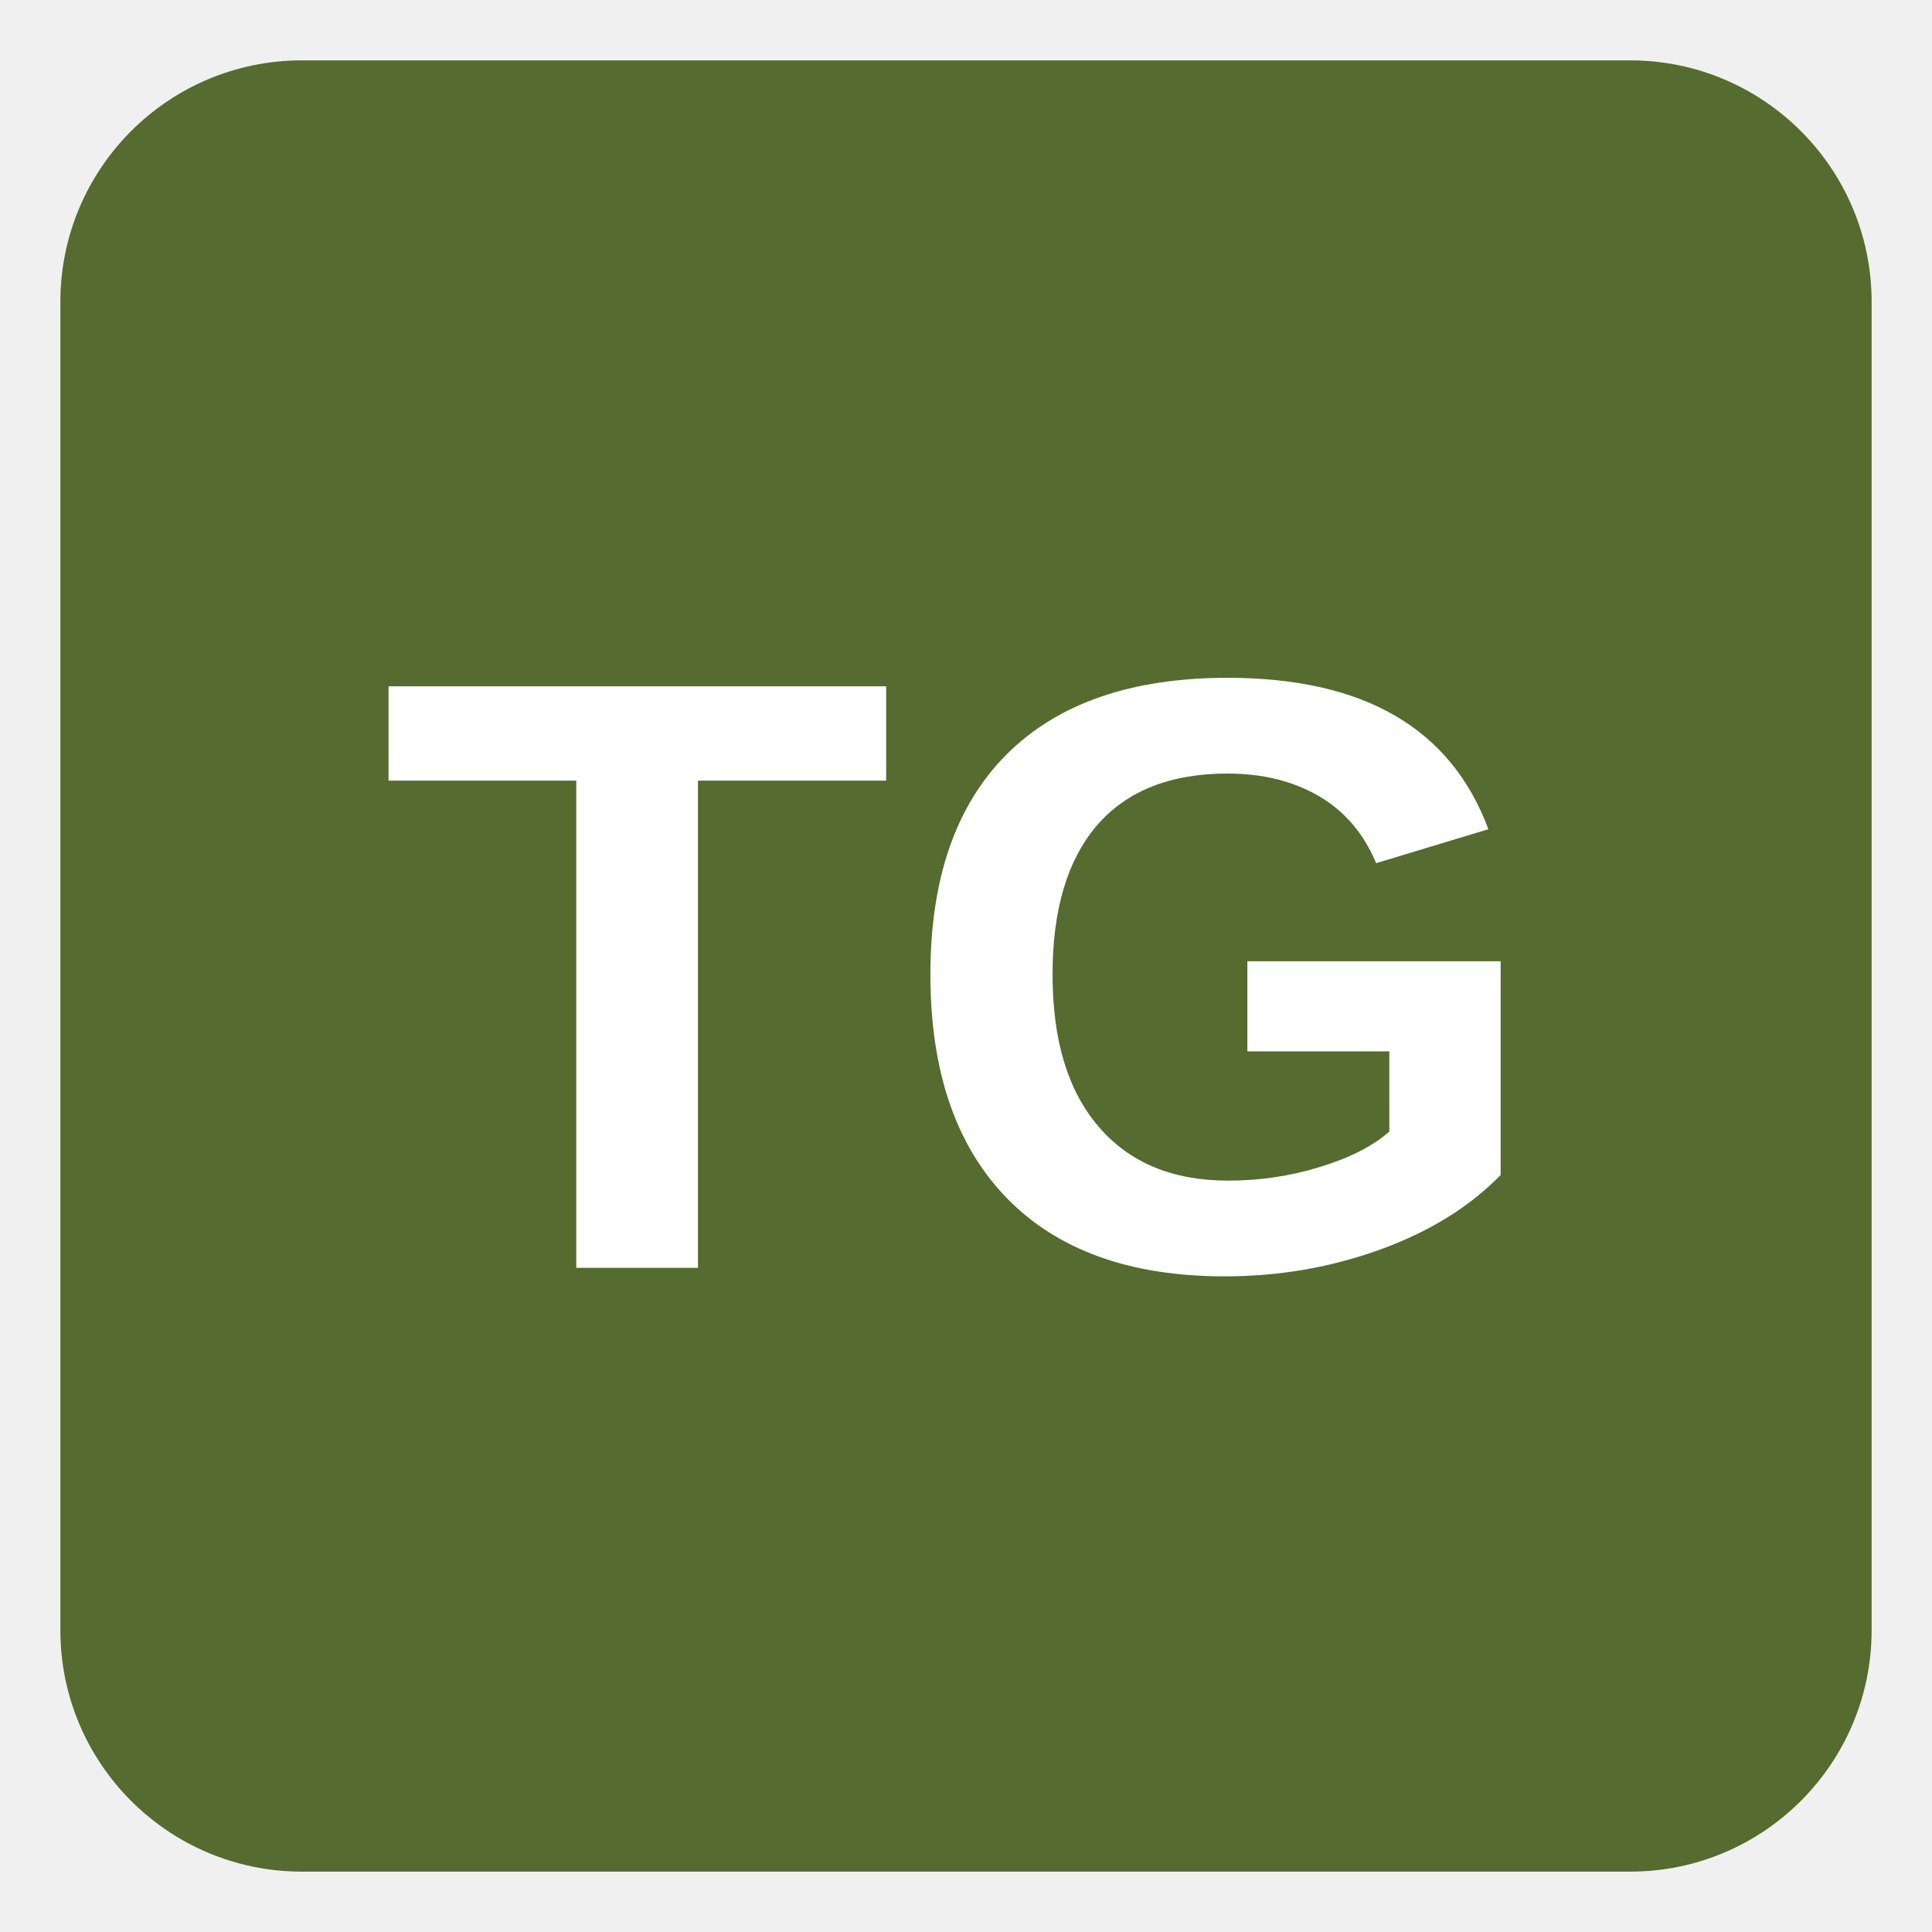
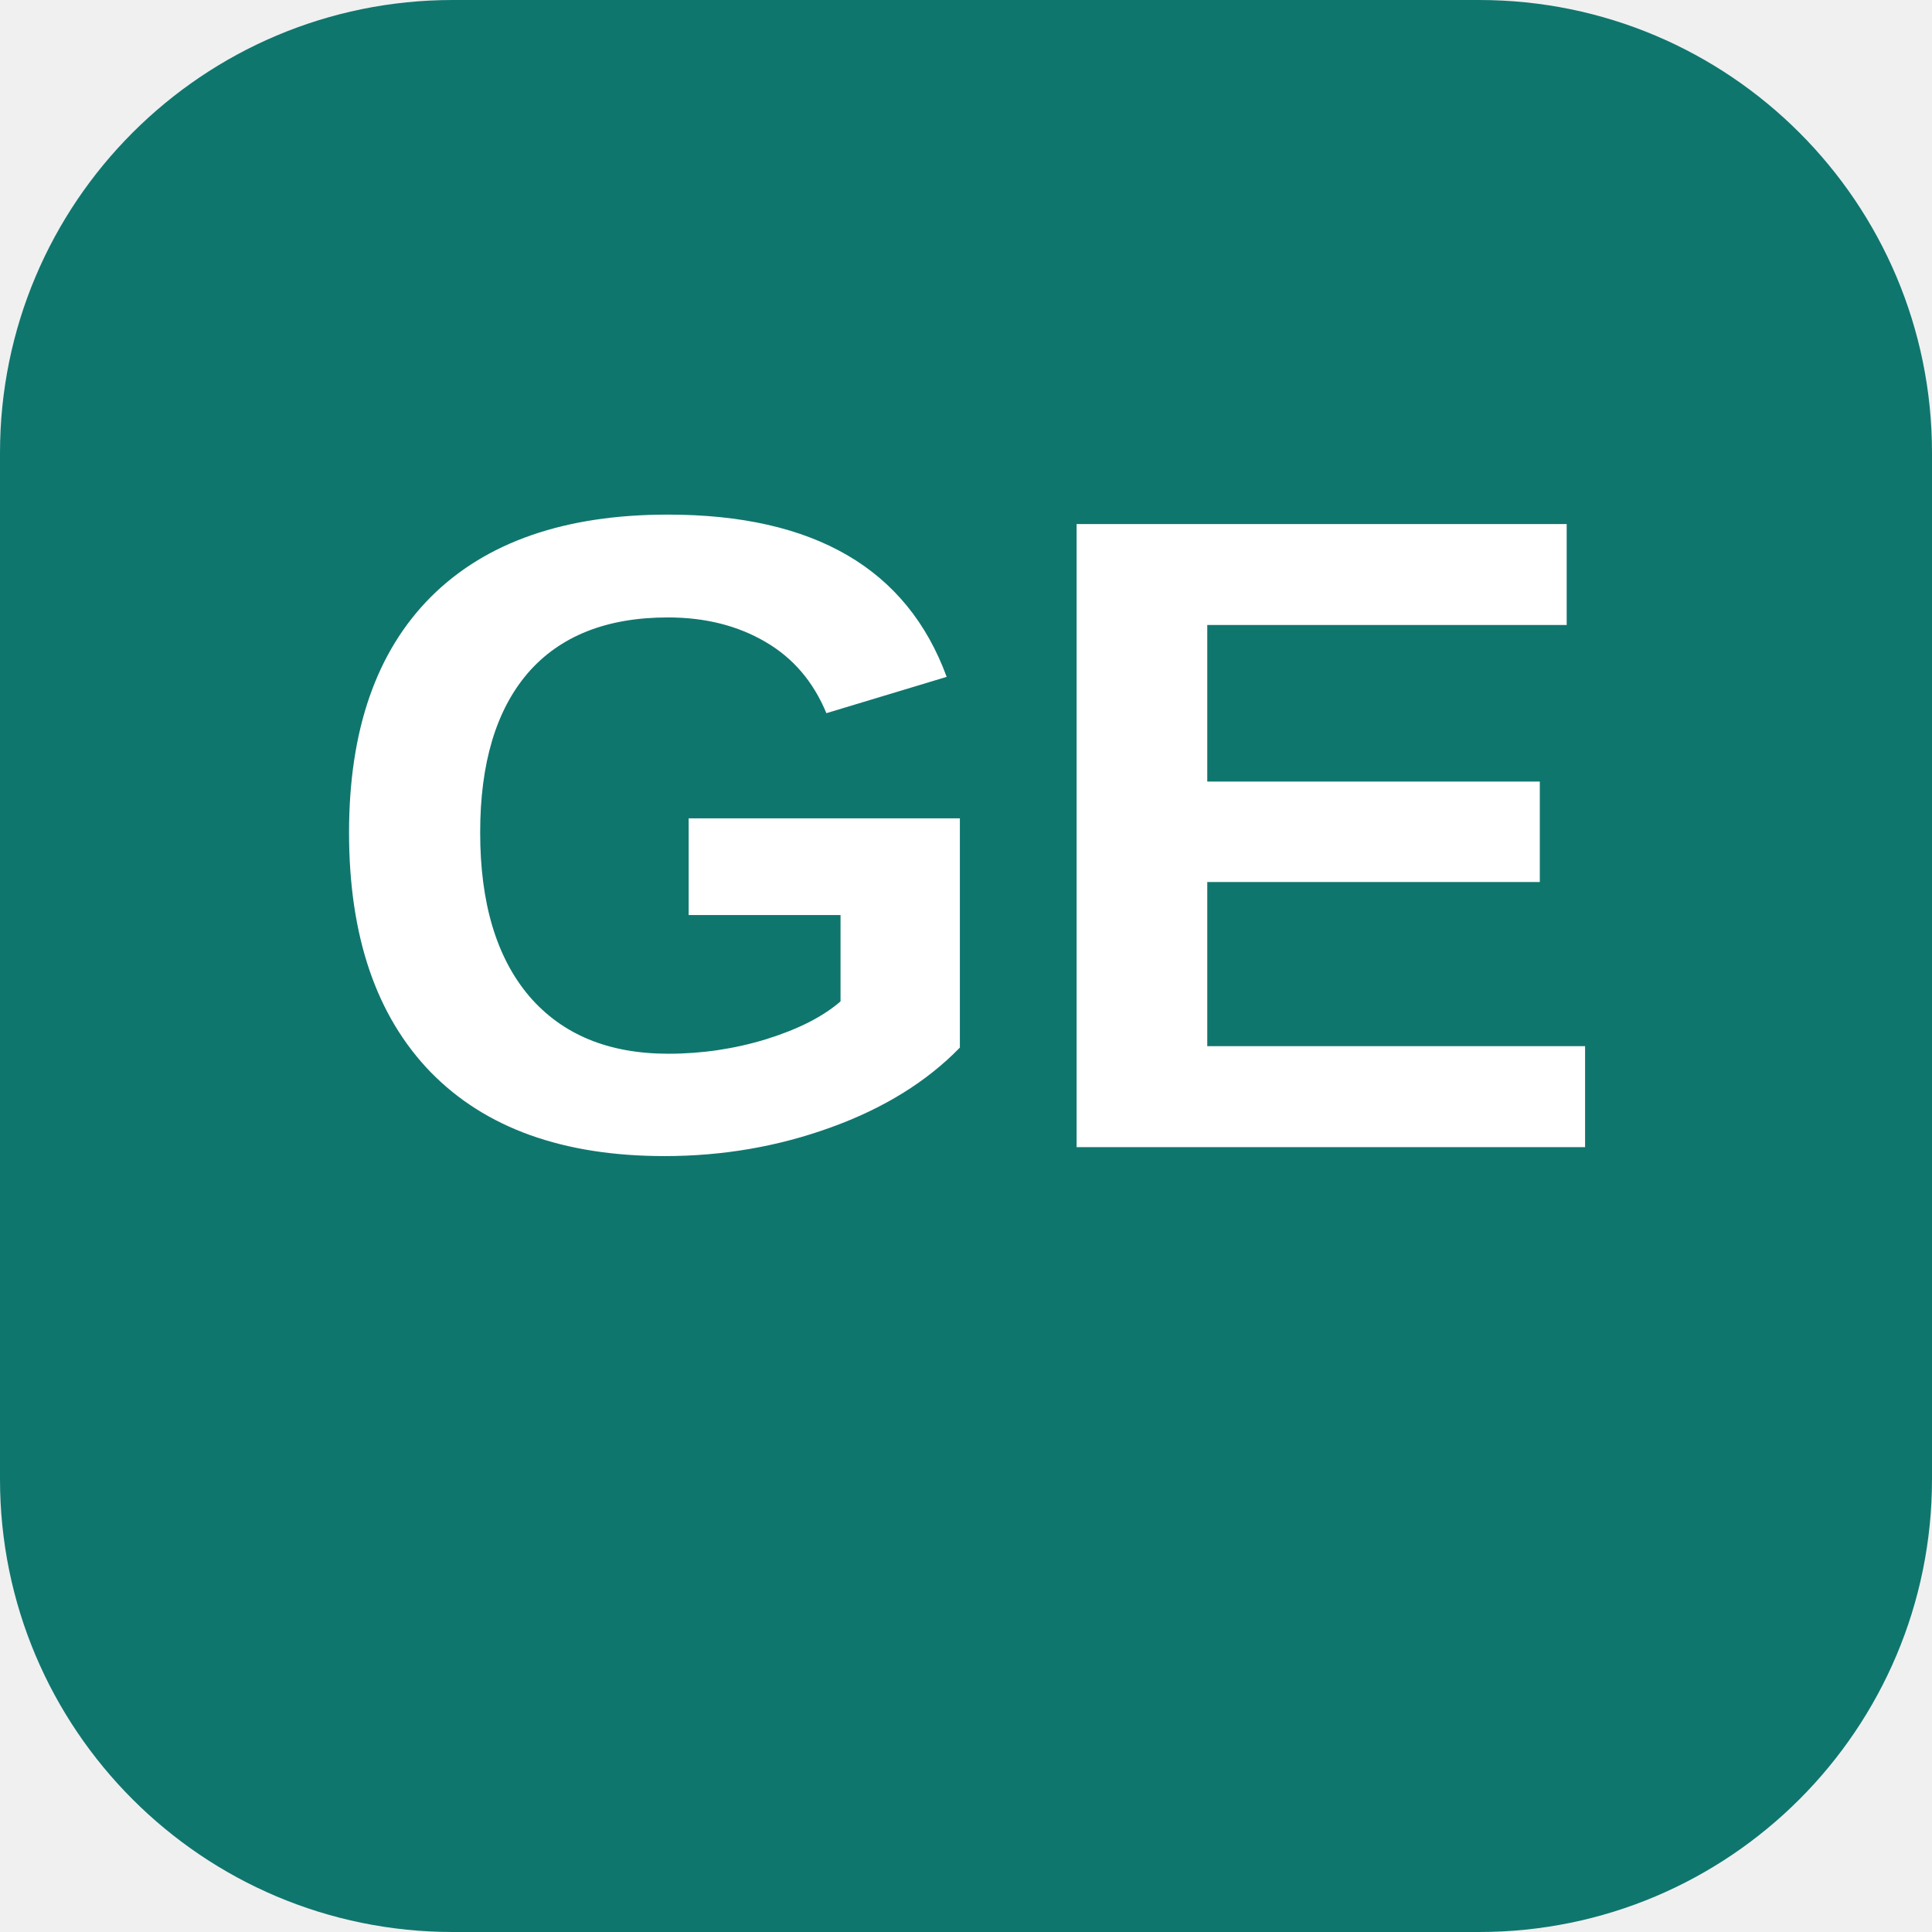
<svg xmlns="http://www.w3.org/2000/svg" viewBox="0 0 64 64" width="64" height="64">
-   <rect x="2" y="2" width="60" height="60" rx="8" fill="#556B2F" />
-   <text x="32" y="42" text-anchor="middle" font-family="Arial,sans-serif" font-size="28" font-weight="700" fill="white">TG</text>
+   <rect width="64" height="64" rx="15" fill="#0F766E" />
+   <text x="32" y="38" font-family="Arial,Helvetica,sans-serif" font-size="30" font-weight="900" text-anchor="middle" fill="#FFFFFF">GE</text>
</svg>
